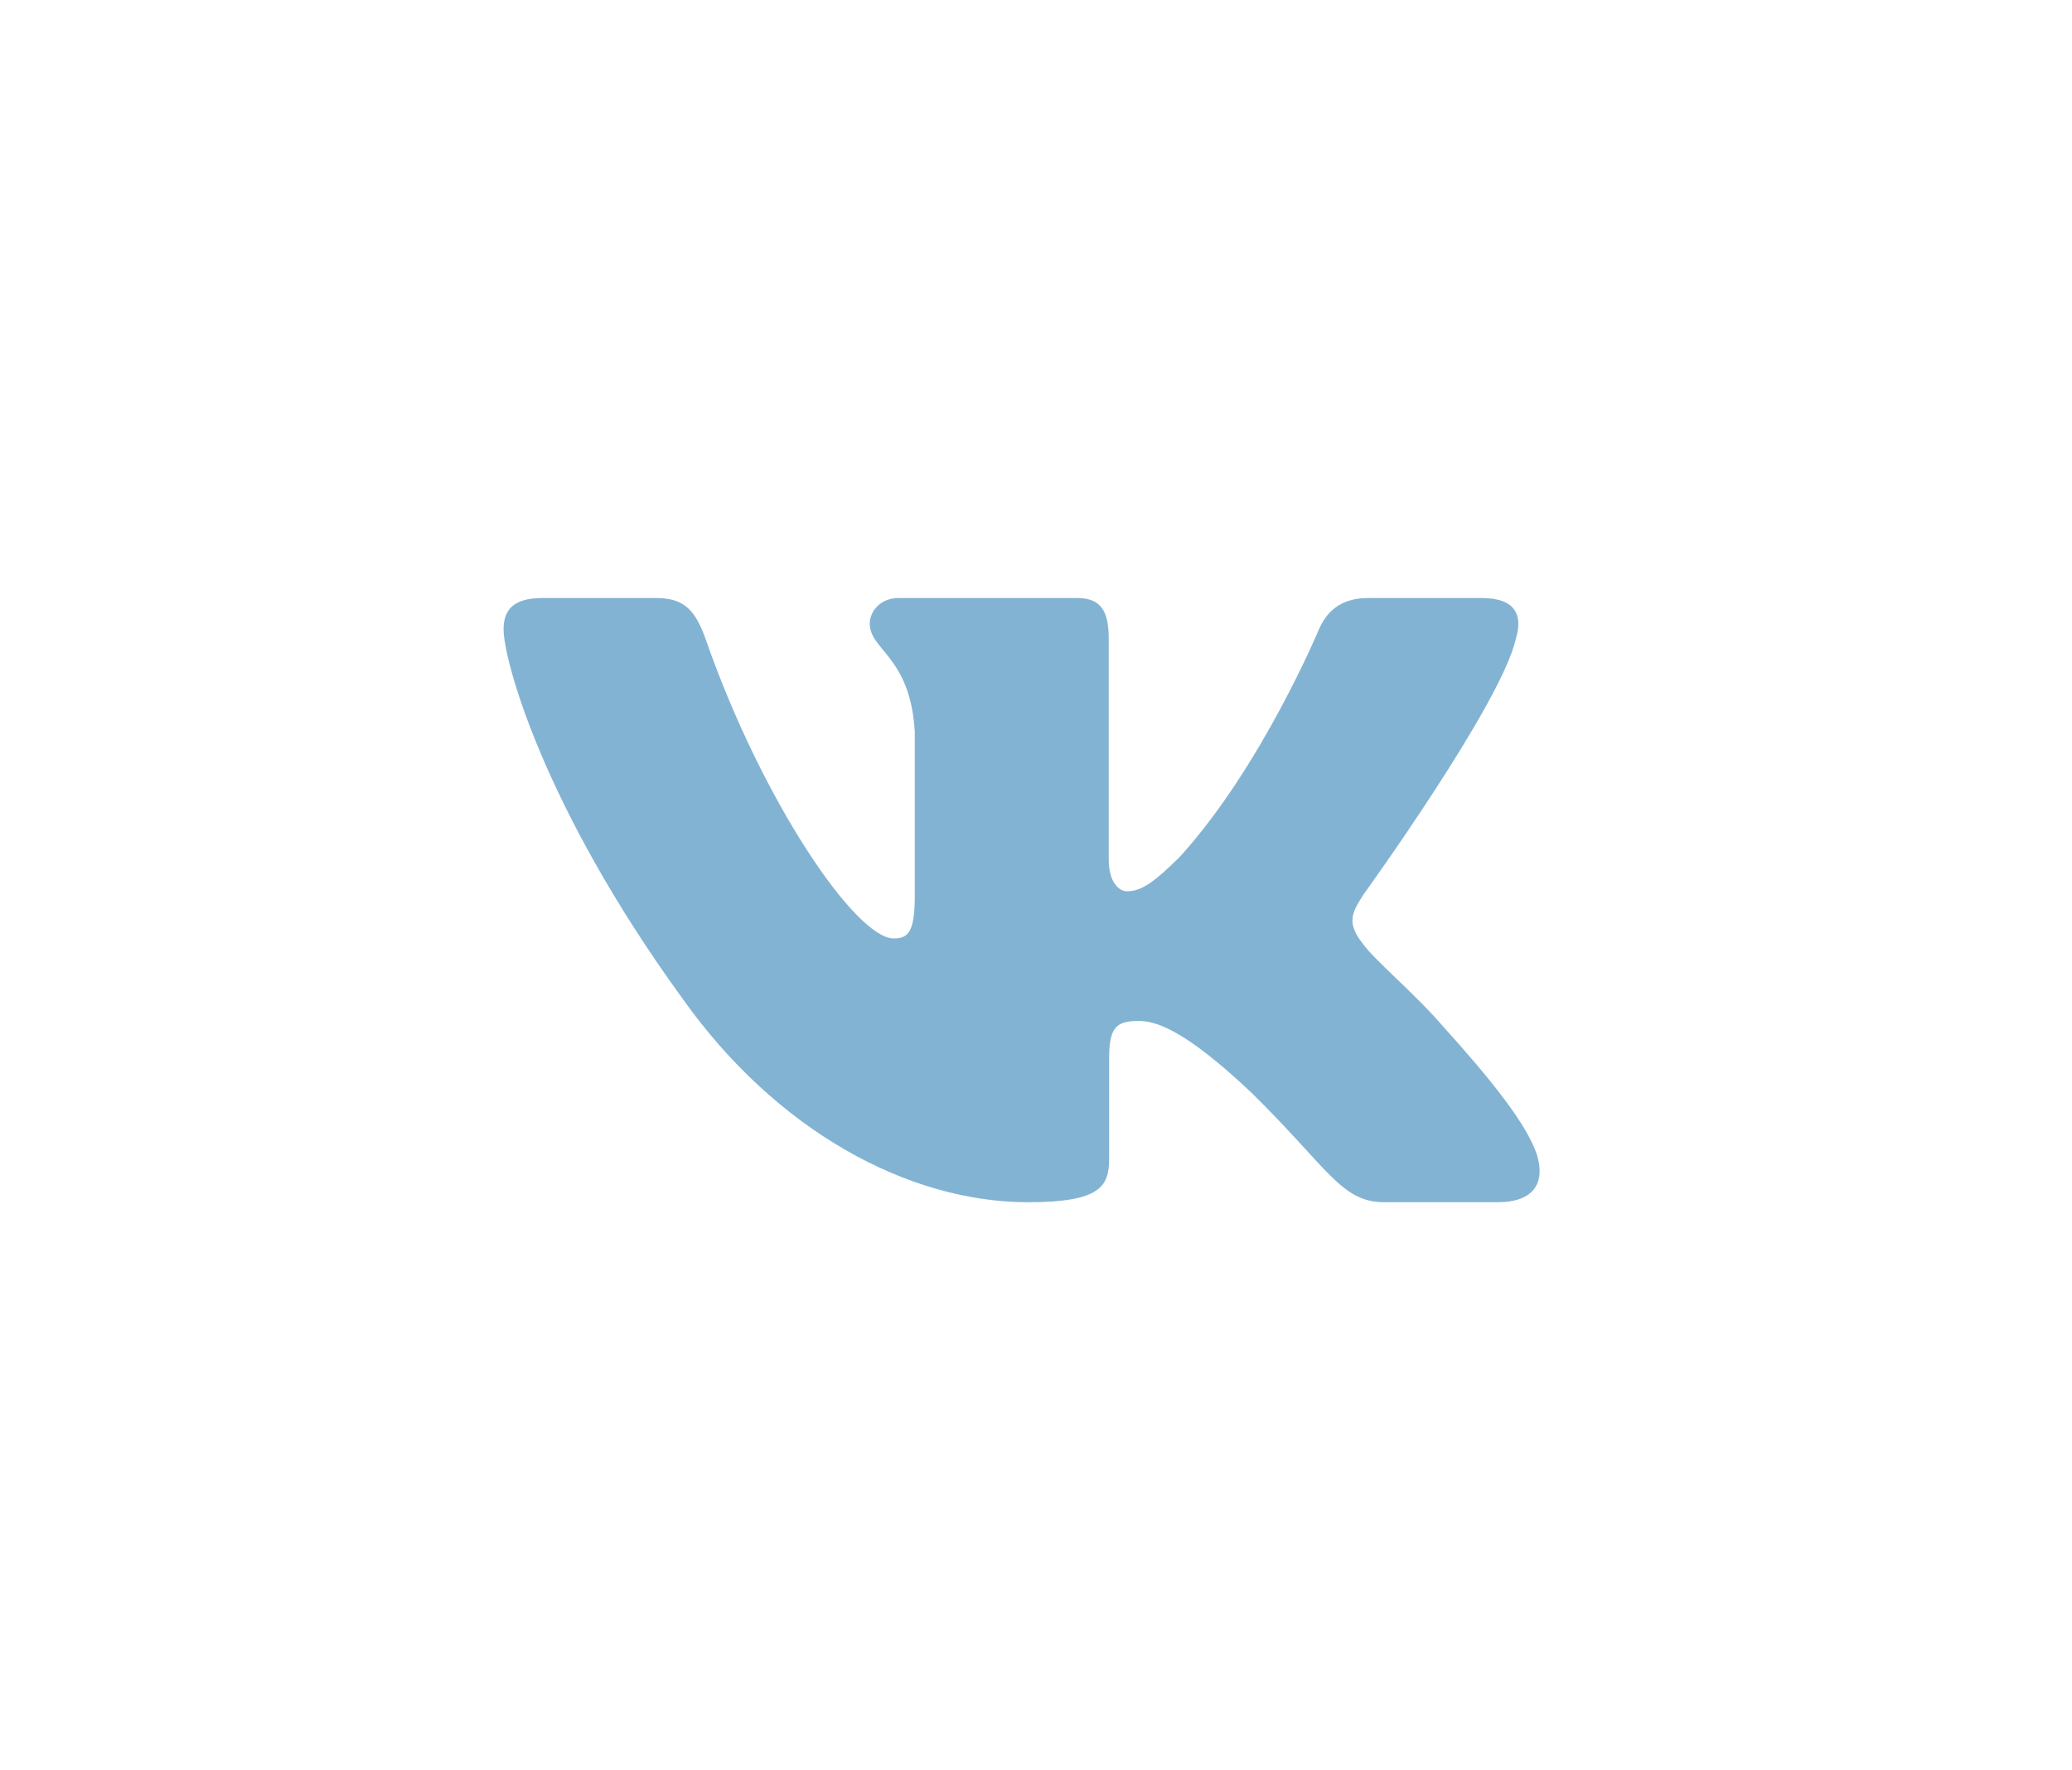
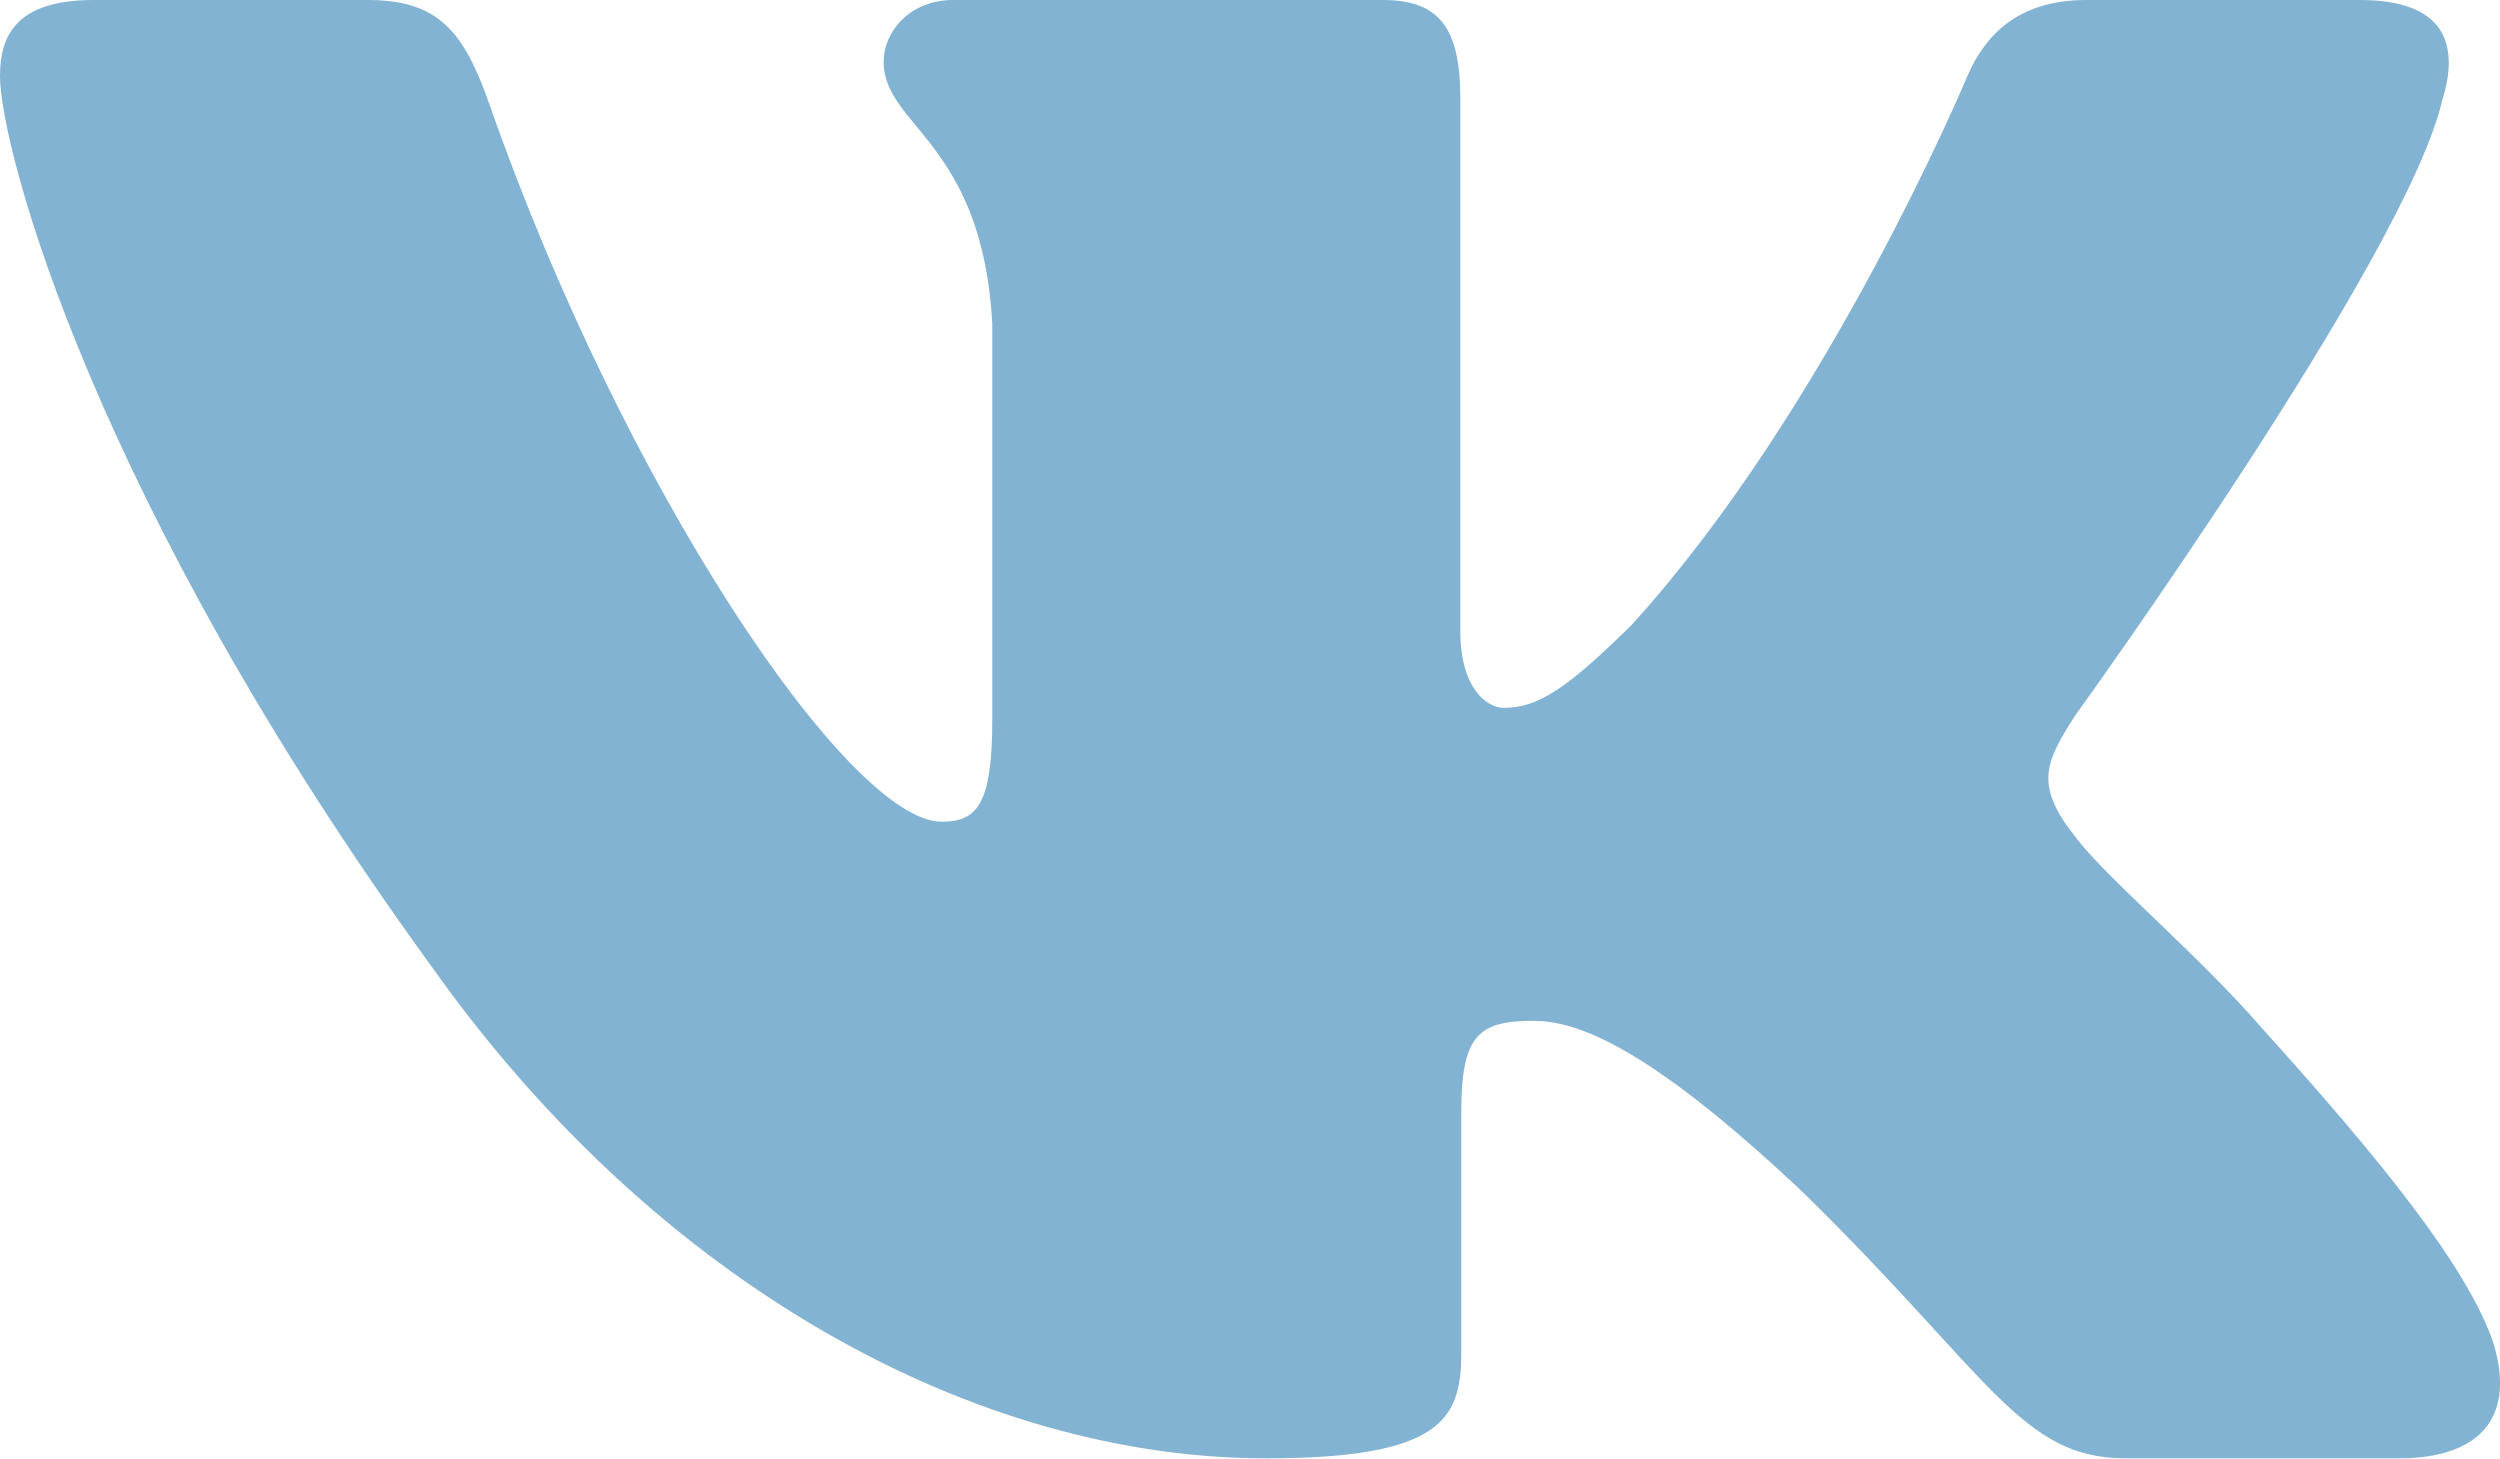
- <svg xmlns="http://www.w3.org/2000/svg" width="48" height="41" viewBox="0 0 48 41" fill="none">
-   <path fill-rule="evenodd" clip-rule="evenodd" d="M35.116 14.804C35.282 14.258 35.116 13.856 34.321 13.856H31.696C31.028 13.856 30.72 14.203 30.553 14.586C30.553 14.586 29.218 17.782 27.327 19.858C26.715 20.46 26.437 20.651 26.103 20.651C25.936 20.651 25.685 20.46 25.685 19.913V14.804C25.685 14.148 25.501 13.856 24.945 13.856H20.817C20.4 13.856 20.149 14.16 20.149 14.449C20.149 15.07 21.095 15.214 21.192 16.962V20.76C21.192 21.593 21.039 21.744 20.705 21.744C19.815 21.744 17.65 18.533 16.365 14.859C16.116 14.144 15.864 13.856 15.193 13.856H12.566C11.816 13.856 11.666 14.203 11.666 14.586C11.666 15.268 12.556 18.656 15.811 23.137C17.981 26.197 21.036 27.856 23.819 27.856C25.488 27.856 25.694 27.488 25.694 26.853V24.54C25.694 23.803 25.852 23.656 26.381 23.656C26.771 23.656 27.438 23.848 28.996 25.323C30.776 27.072 31.069 27.856 32.071 27.856H34.696C35.446 27.856 35.822 27.488 35.606 26.76C35.368 26.036 34.518 24.985 33.391 23.738C32.779 23.028 31.861 22.263 31.582 21.88C31.193 21.389 31.304 21.17 31.582 20.733C31.582 20.733 34.782 16.307 35.115 14.804H35.116Z" fill="#83B3D3" />
+ <svg xmlns="http://www.w3.org/2000/svg" width="24" height="14" viewBox="0 0 24 14" fill="none">
+   <path fill-rule="evenodd" clip-rule="evenodd" d="M23.45 0.948C23.616 0.402 23.45 0 22.655 0H20.03C19.362 0 19.054 0.347 18.887 0.73C18.887 0.73 17.552 3.926 15.661 6.002C15.049 6.604 14.771 6.795 14.437 6.795C14.27 6.795 14.019 6.604 14.019 6.057V0.948C14.019 0.292 13.835 0 13.279 0H9.151C8.734 0 8.483 0.304 8.483 0.593C8.483 1.214 9.429 1.358 9.526 3.106V6.904C9.526 7.737 9.373 7.888 9.039 7.888C8.149 7.888 5.984 4.677 4.699 1.003C4.45 0.288 4.198 0 3.527 0H0.9C0.15 0 0 0.347 0 0.73C0 1.412 0.89 4.8 4.145 9.281C6.315 12.341 9.37 14 12.153 14C13.822 14 14.028 13.632 14.028 12.997V10.684C14.028 9.947 14.186 9.8 14.715 9.8C15.105 9.8 15.772 9.992 17.33 11.467C19.11 13.216 19.403 14 20.405 14H23.03C23.78 14 24.156 13.632 23.94 12.904C23.702 12.18 22.852 11.129 21.725 9.882C21.113 9.172 20.195 8.407 19.916 8.024C19.527 7.533 19.638 7.314 19.916 6.877C19.916 6.877 23.116 2.451 23.449 0.948H23.45Z" fill="#83B3D3" />
</svg>
